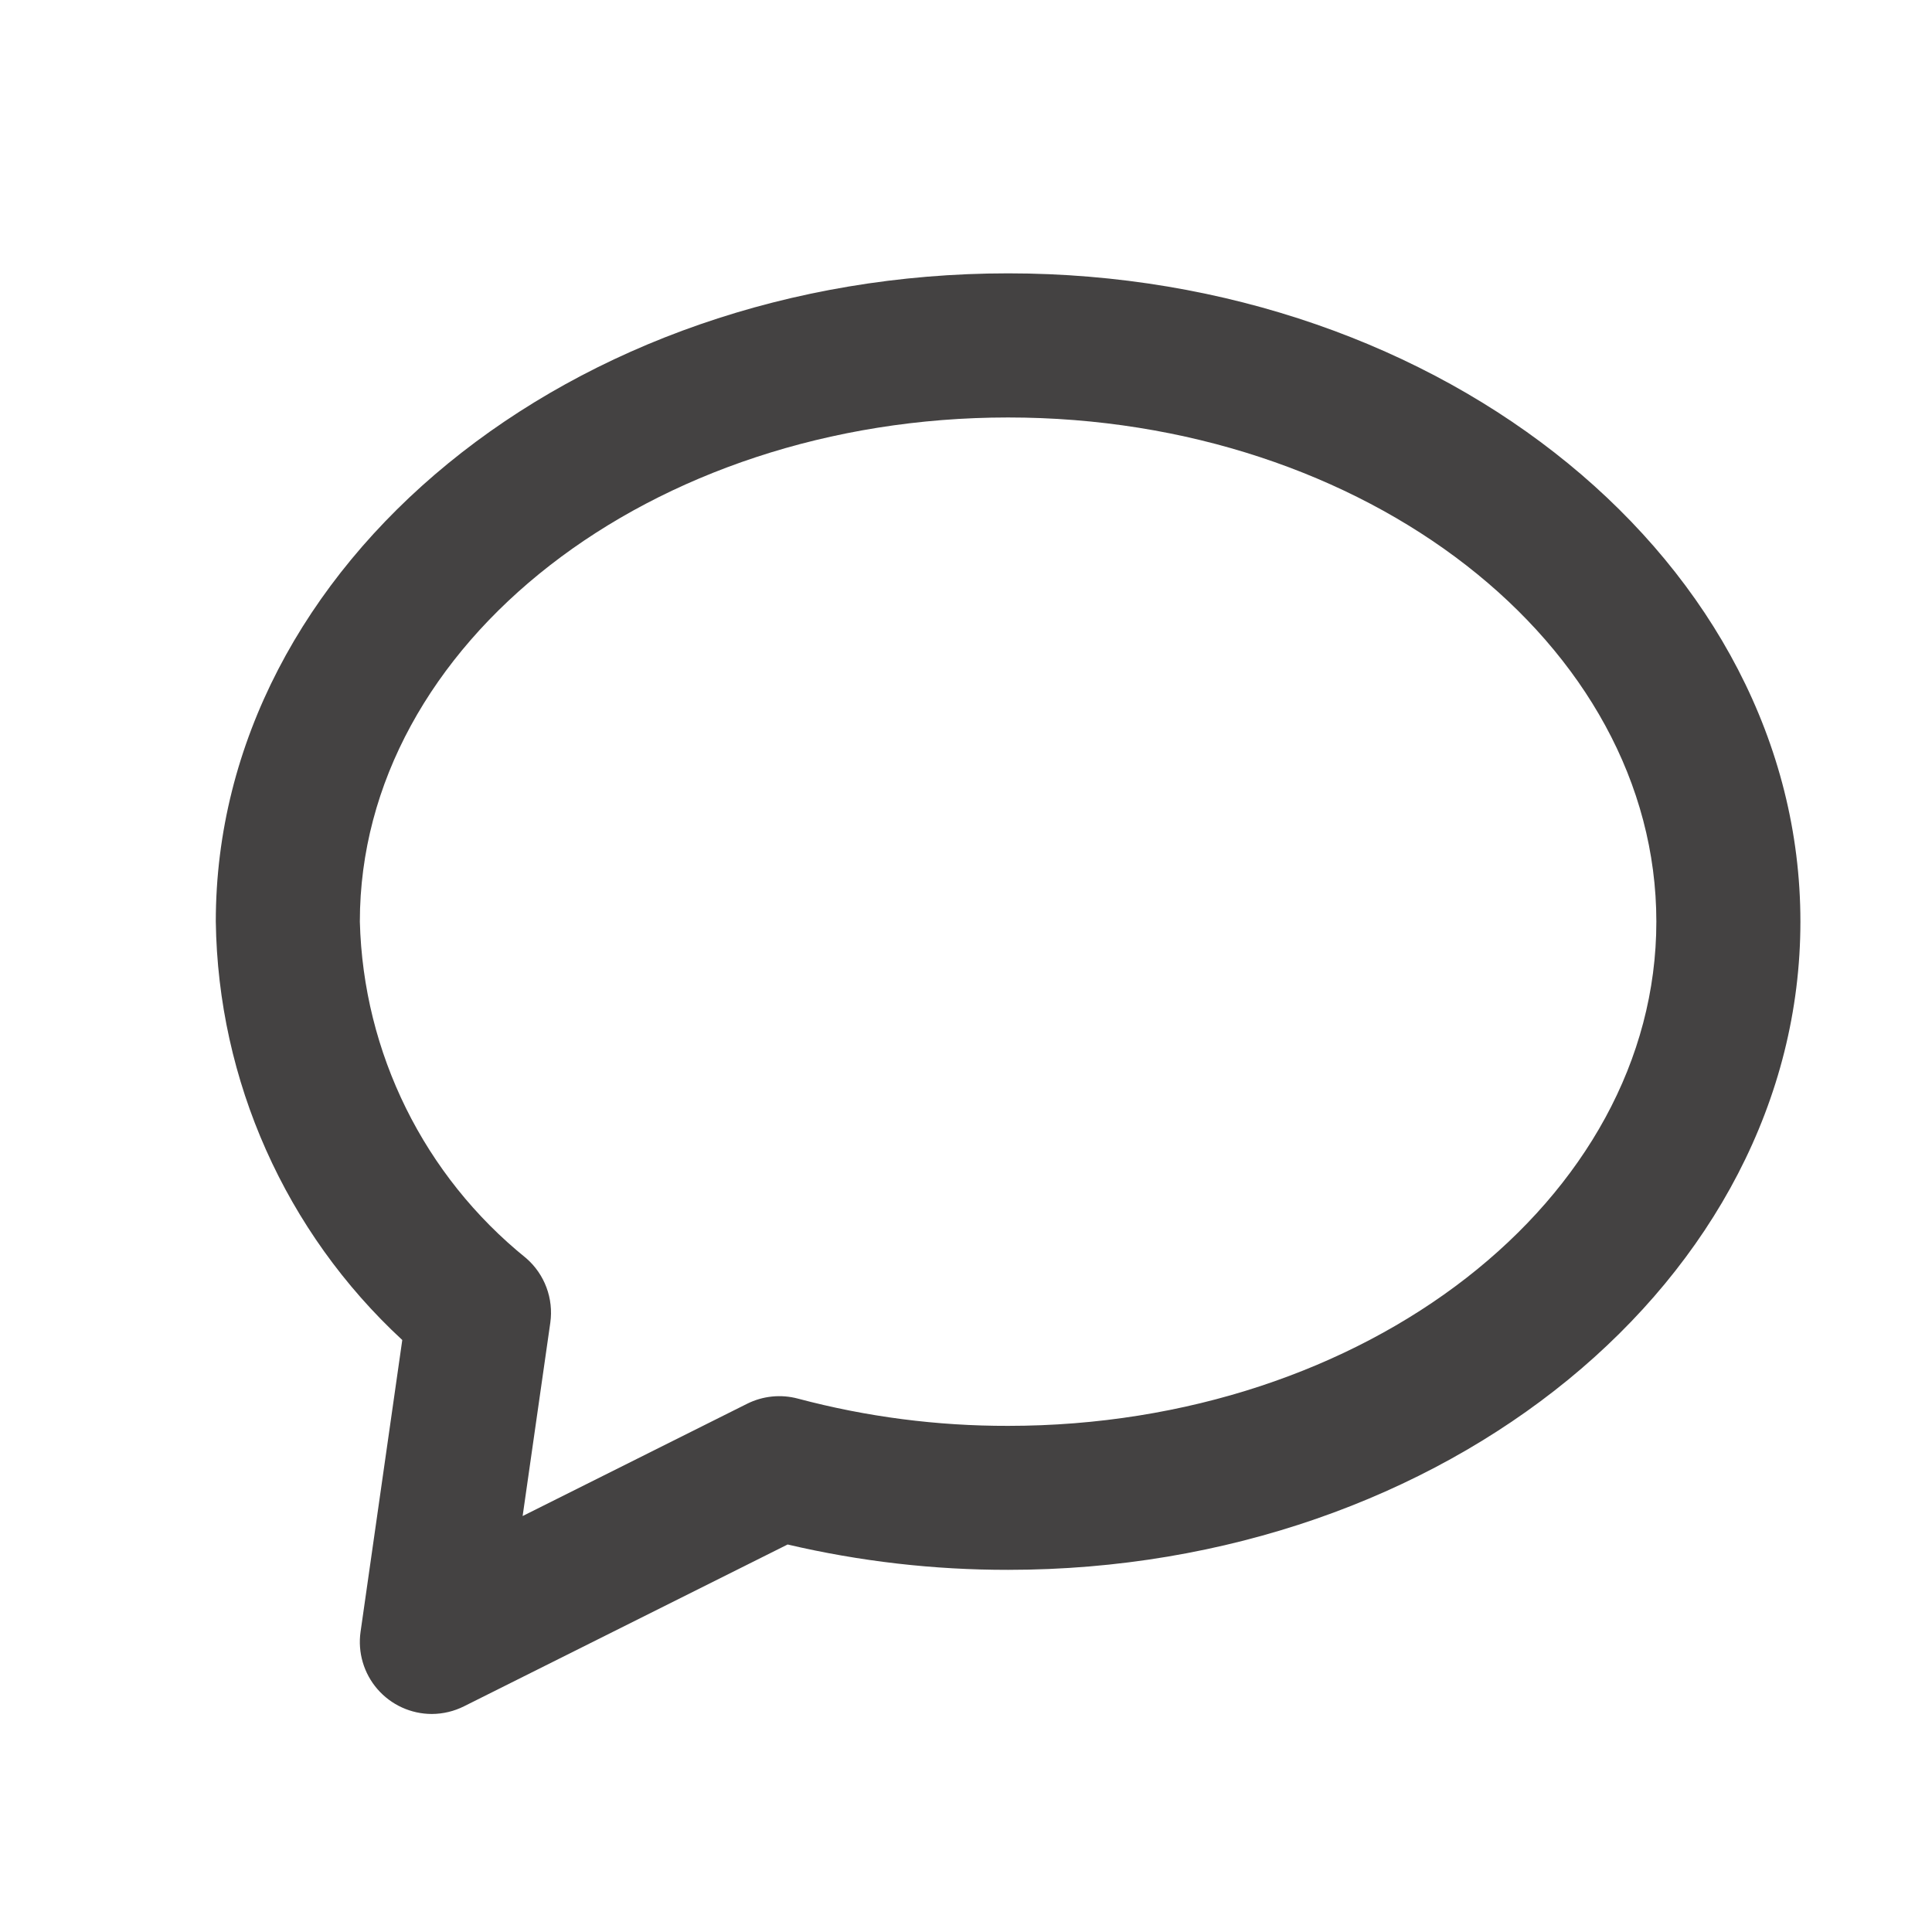
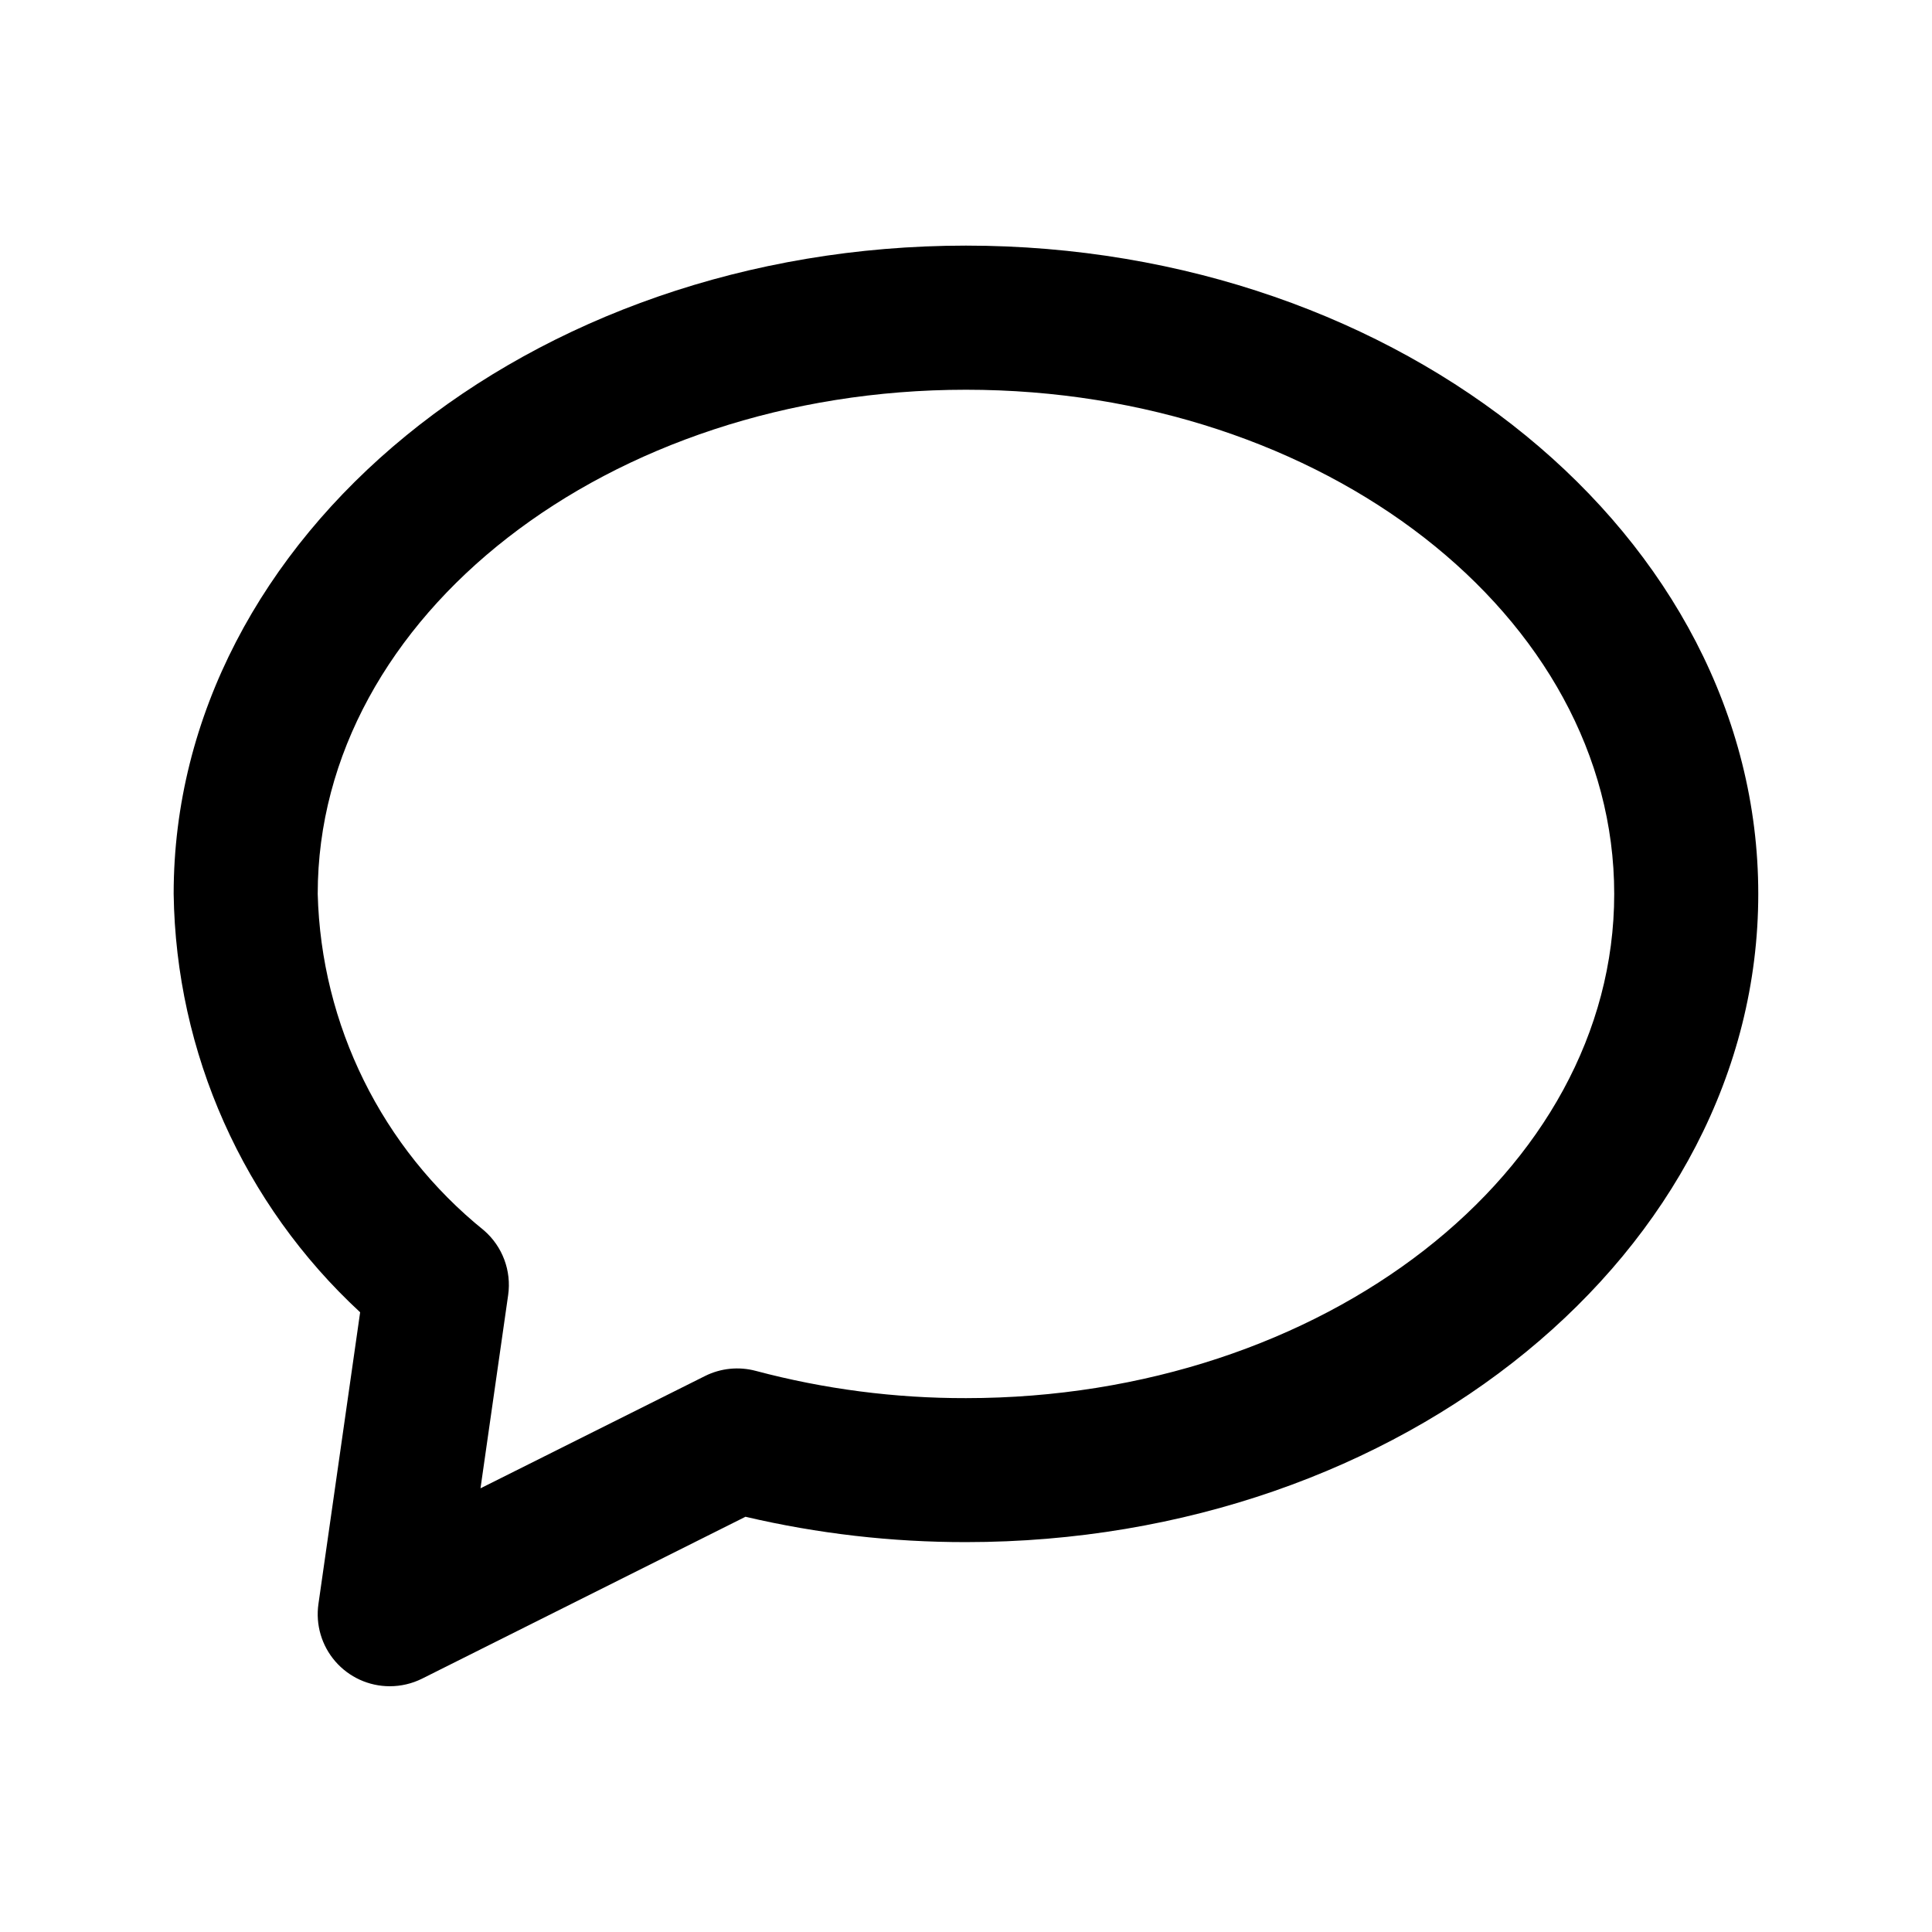
<svg xmlns="http://www.w3.org/2000/svg" id="Capa_1" data-name="Capa 1" viewBox="0 0 26.823 26.823">
-   <defs>
-     <style>.cls-1{fill:#444242;}</style>
-   </defs>
-   <path class="cls-1" d="M5.996,23.796a1.0 1,0,0,1-.99-1.142l.579-4.05a8.065,8.065,0,0,1-2.589-5.809c0-4.963,4.935-9,11-9s11,4.037,11,9-4.935,9-11,9a13.342,13.342,0,0,1-3.061-.352l-4.492,2.246A1.006,1.006,0,0,1,5.996,23.796Zm8-18c-4.963,0-9,3.141-9,7a6.207,6.207,0,0,0,2.309,4.672,1.001,1.001,0,0,1,.335.897l-.384,2.683,3.117-1.559a1.0 1,0,0,1,.706-.071,11.261,11.261,0,0,0,2.917.378c4.963,0,9-3.141,9-7S18.959,5.796,13.996,5.796Z" />
+   <defs> </defs>
+   <path class="cls-1" d="M5.411,23.411a1.0 1,0,0,1-.99-1.142l.579-4.05a8.065,8.065,0,0,1-2.589-5.809c0-4.963,4.935-9,11-9s11,4.037,11,9-4.935,9-11,9a13.342,13.342,0,0,1-3.061-.352L5.859,23.306A1.006,1.006,0,0,1,5.411,23.411Zm8-18c-4.963,0-9,3.141-9,7a6.207,6.207,0,0,0,2.309,4.672,1.001,1.001,0,0,1,.335.897L6.671,20.663l3.117-1.559a1.0 1,0,0,1,.706-.071,11.261,11.261,0,0,0,2.917.378c4.963,0,9-3.141,9-7S18.374,5.411,13.411,5.411Z" />
</svg>
